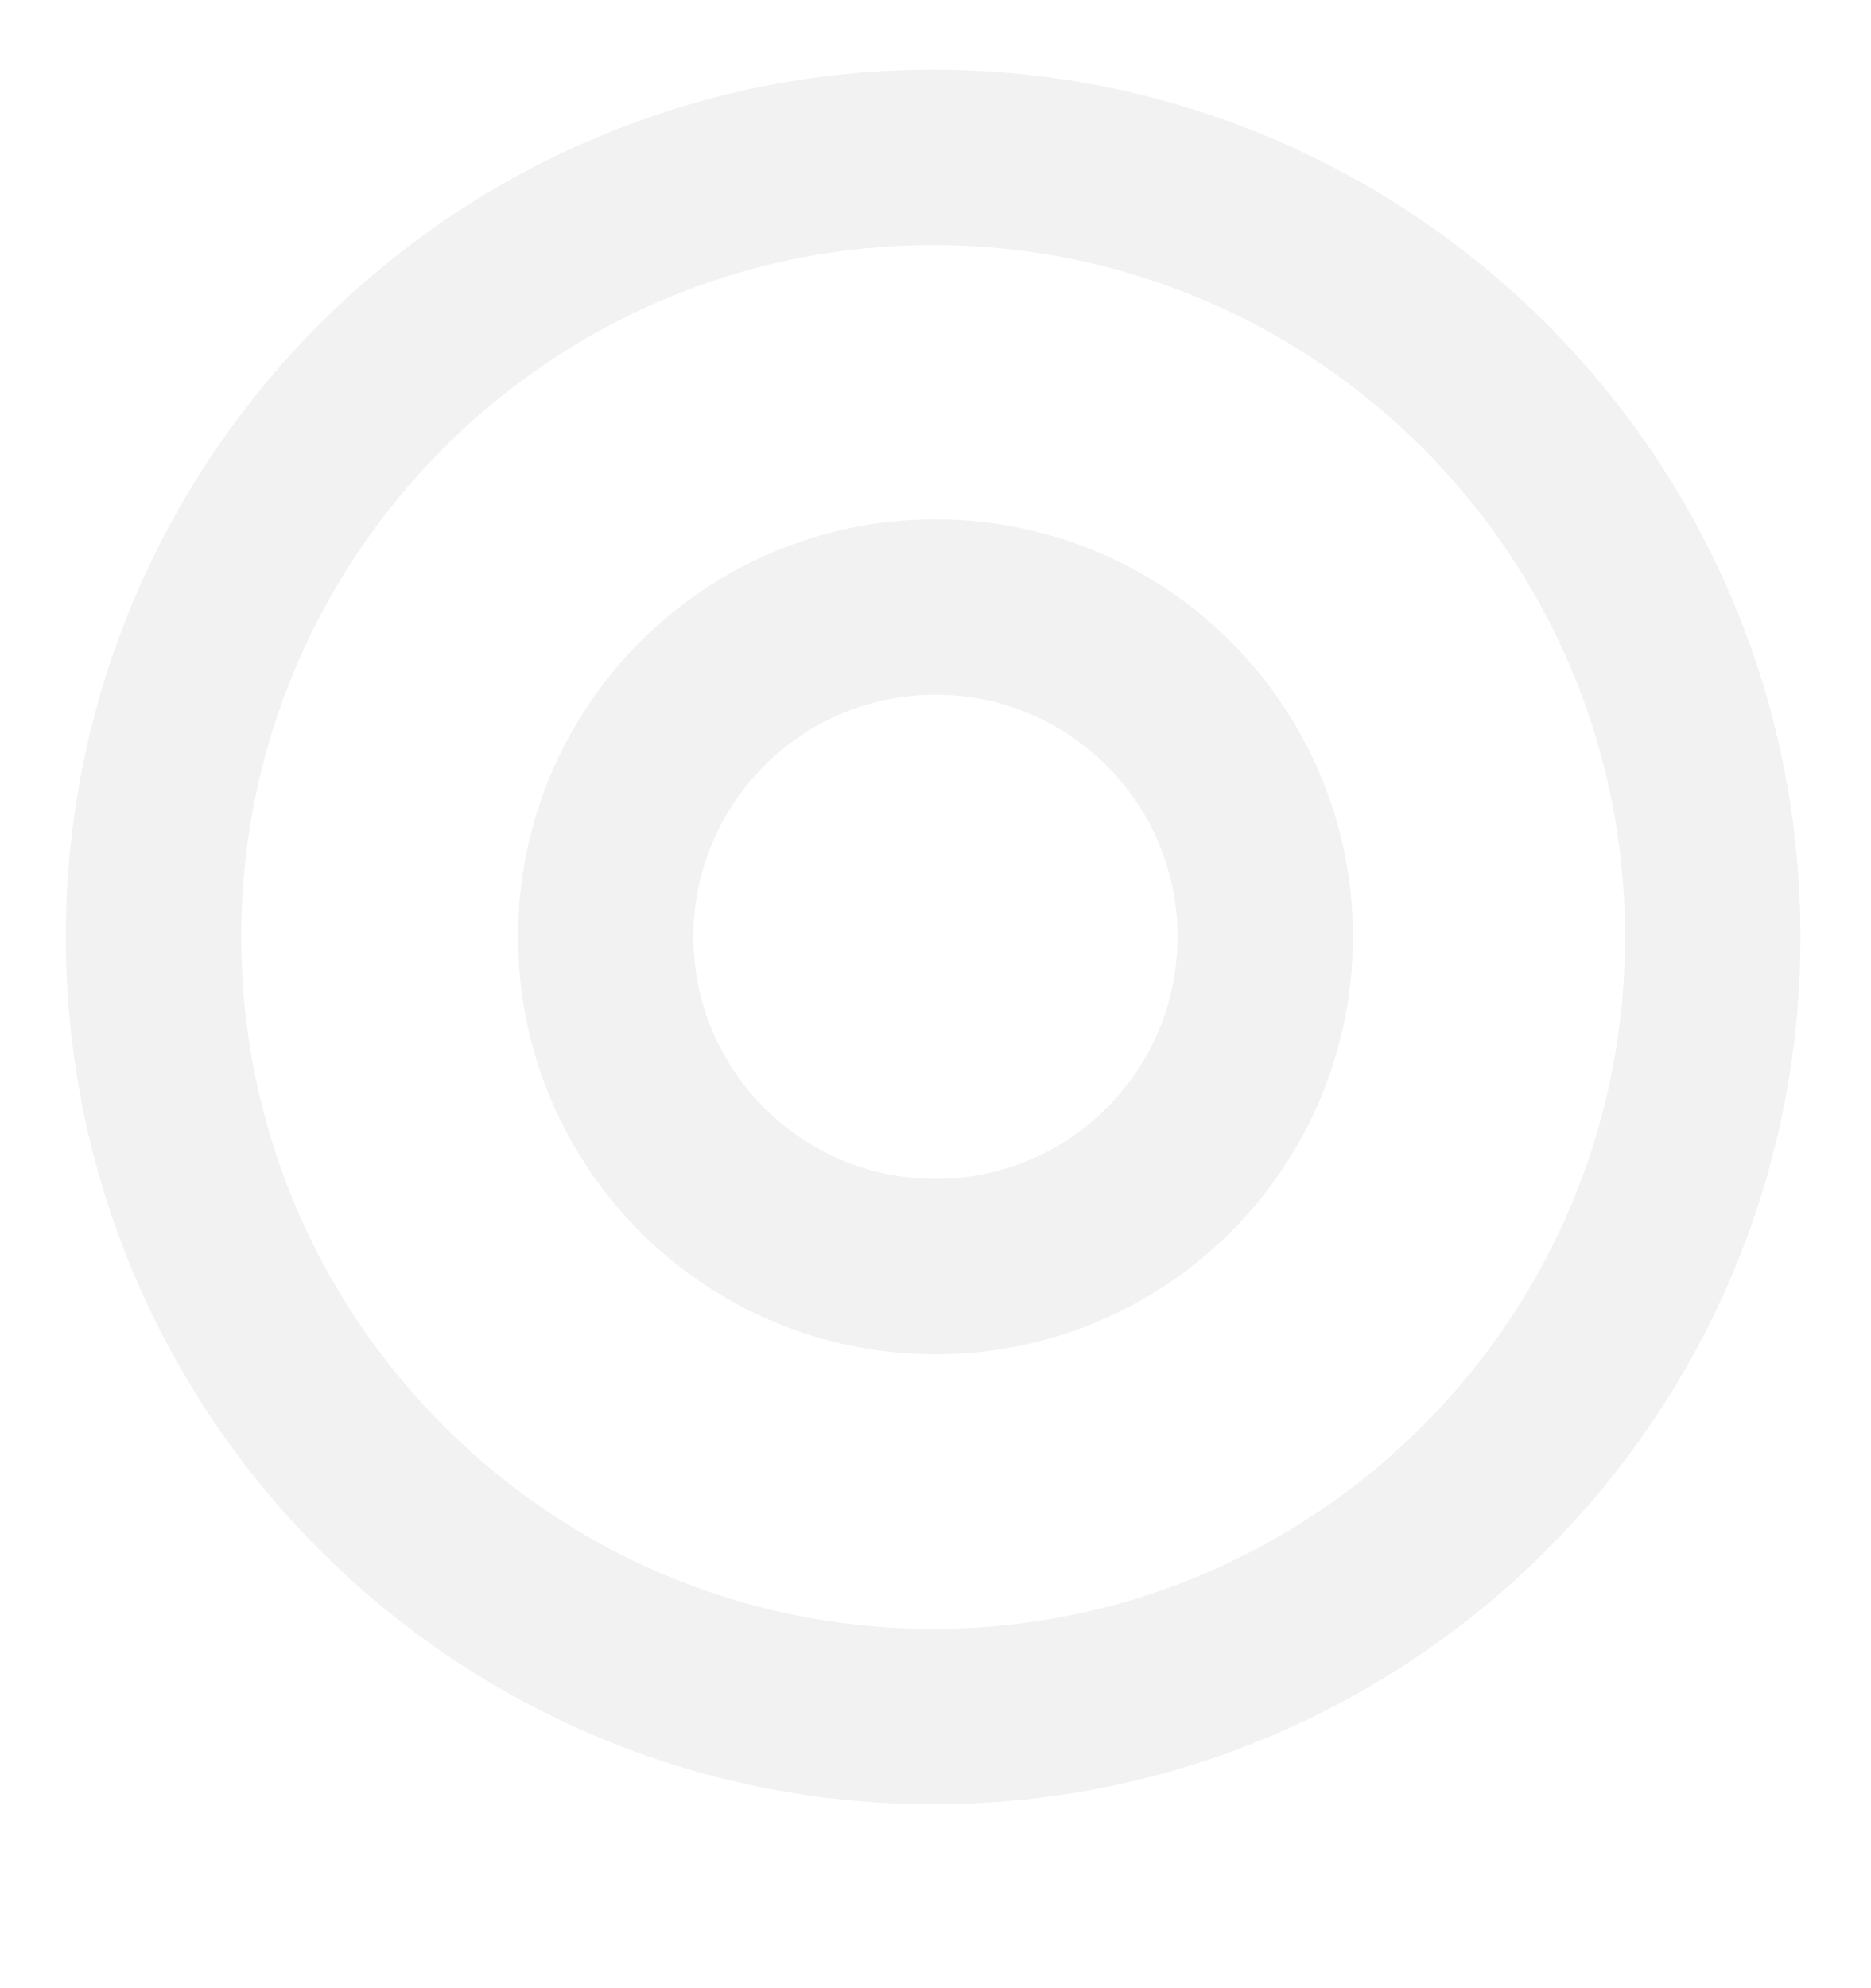
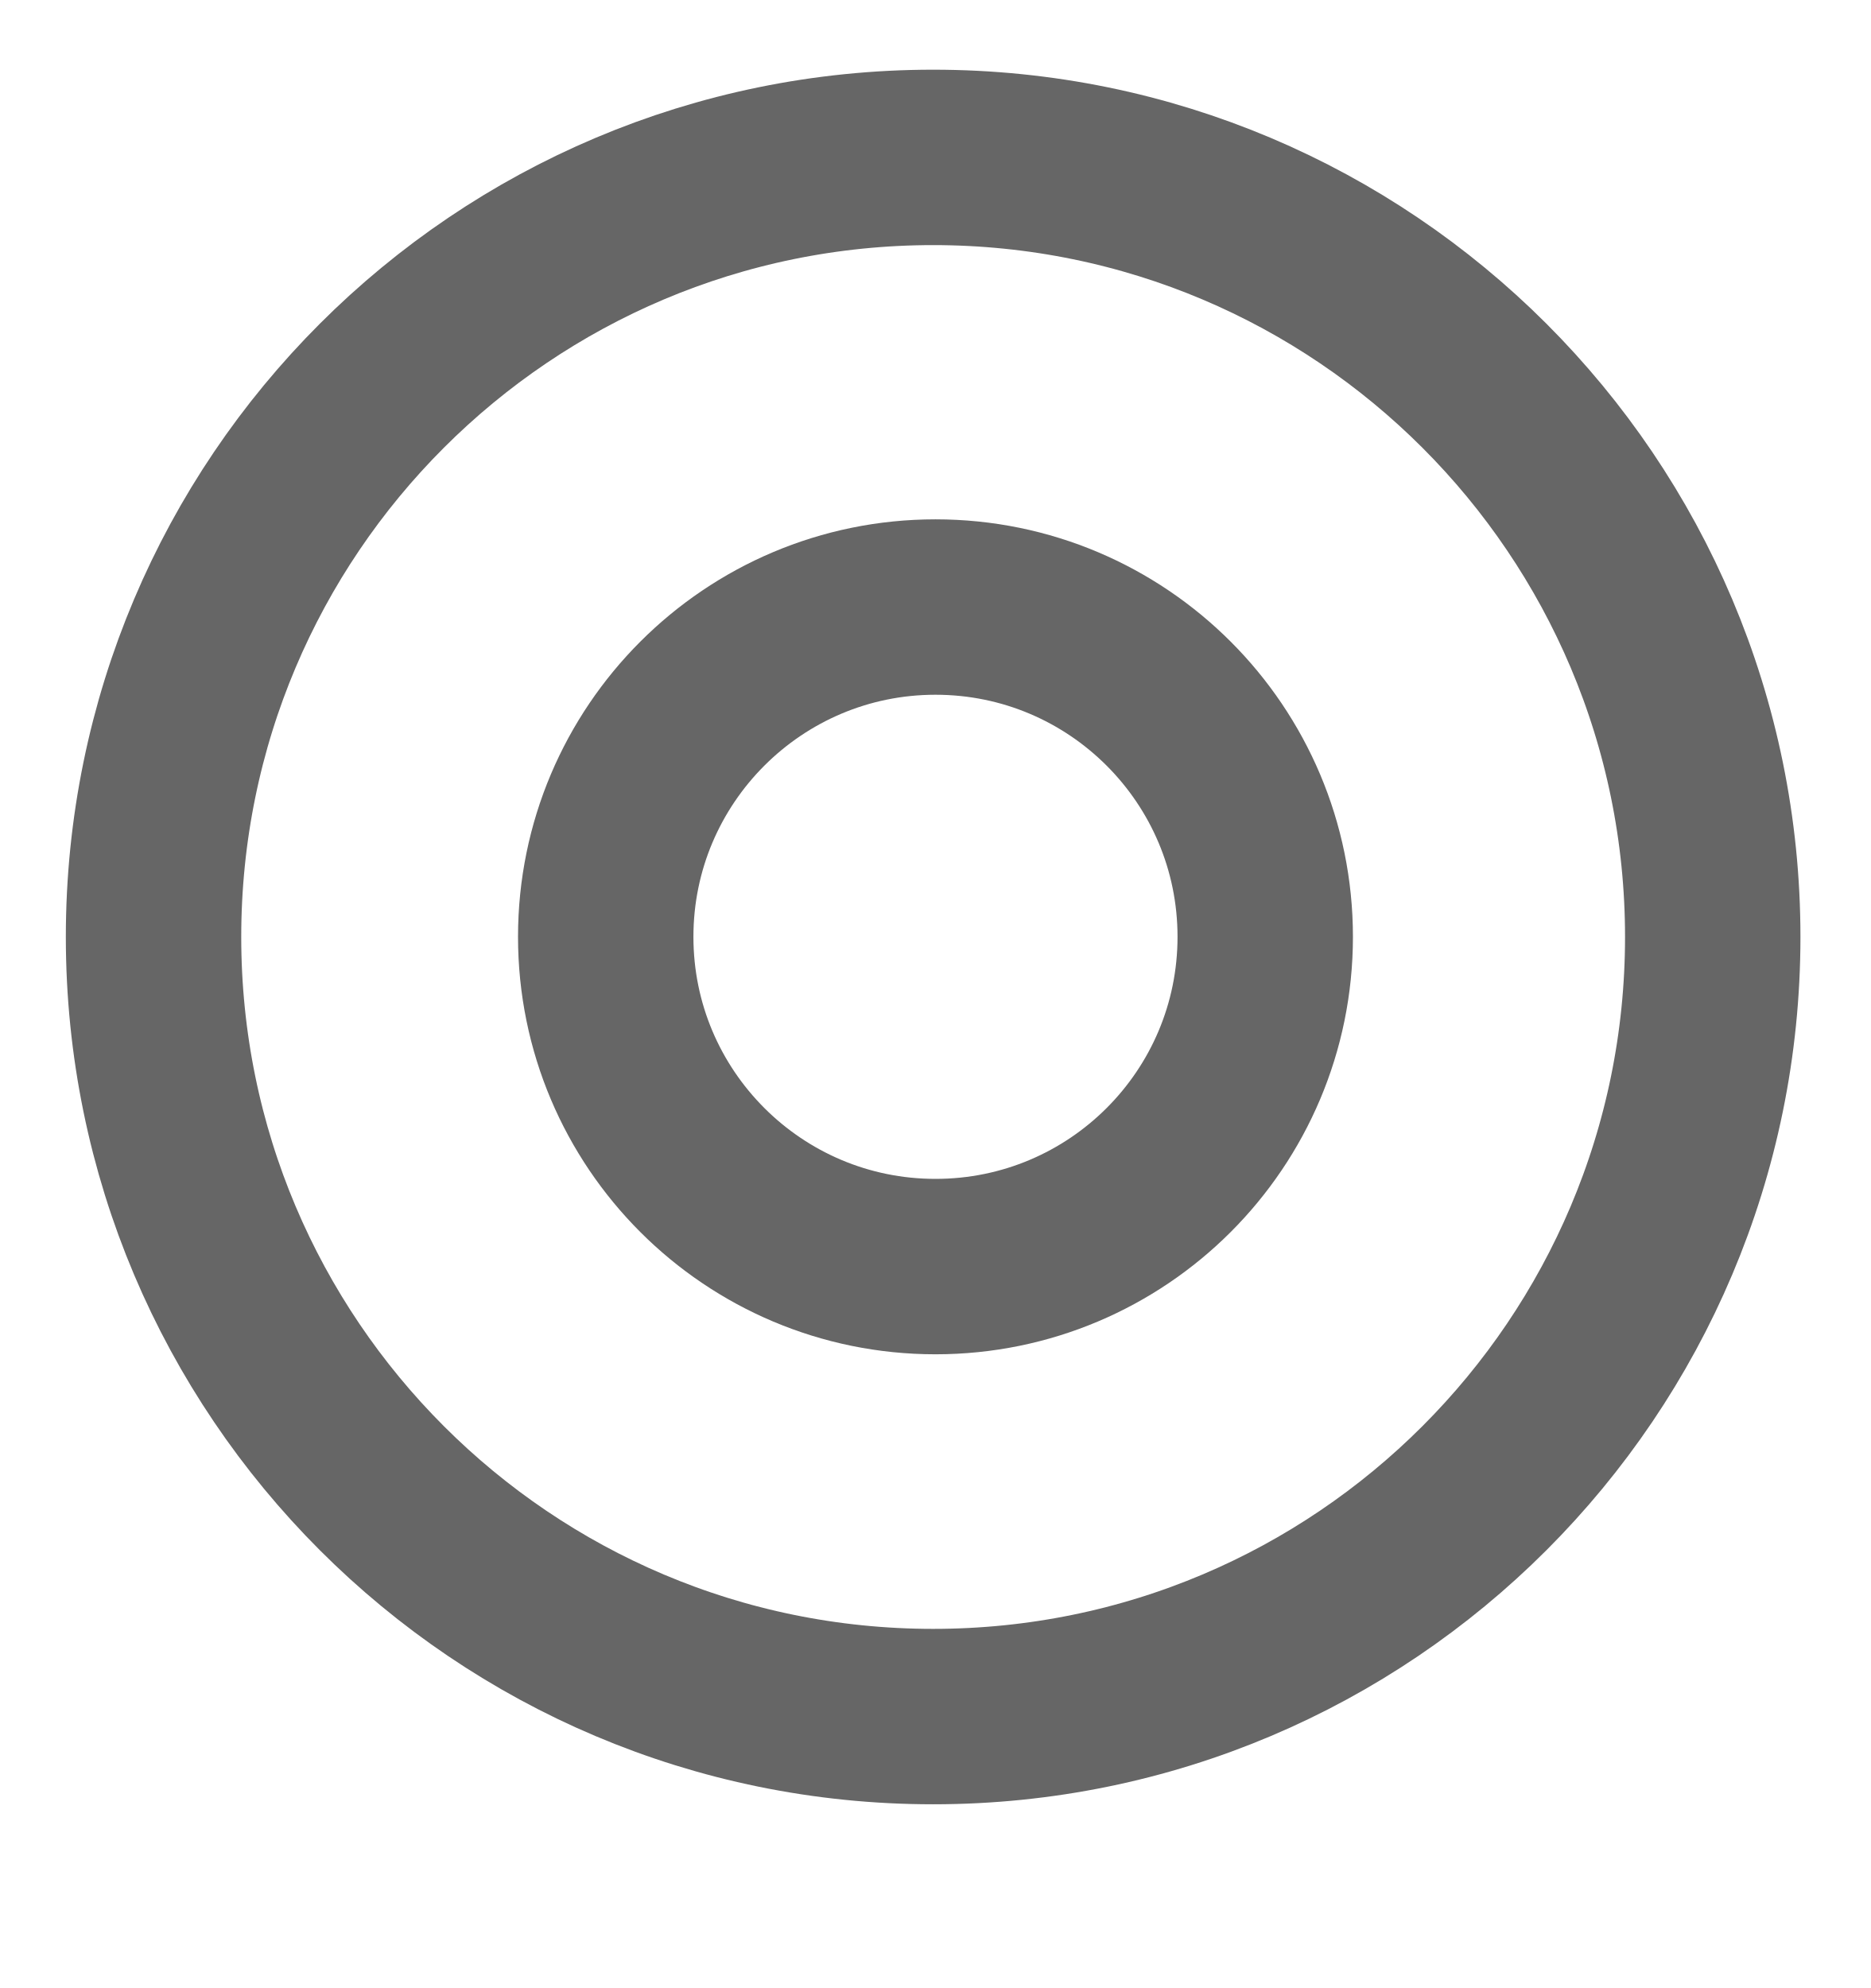
<svg xmlns="http://www.w3.org/2000/svg" width="16" height="17" viewBox="0 0 16 17" fill="none">
-   <path d="M7.98 14.679C11.662 14.679 14.647 11.694 14.647 8.012C14.647 4.33 11.662 1.346 7.98 1.346C4.298 1.346 1.313 4.33 1.313 8.012C1.313 11.694 4.298 14.679 7.98 14.679Z" stroke="#F2F2F2" stroke-width="1.5" stroke-linecap="round" stroke-linejoin="round" />
-   <path d="M8 10.831C9.558 10.831 10.82 9.569 10.82 8.011C10.82 6.454 9.558 5.191 8 5.191C6.443 5.191 5.18 6.454 5.18 8.011C5.18 9.569 6.443 10.831 8 10.831Z" stroke="#F2F2F2" stroke-width="1.5" stroke-miterlimit="10" stroke-linecap="round" stroke-linejoin="round" />
+   <path d="M7.98 14.679C11.662 14.679 14.647 11.694 14.647 8.012C14.647 4.33 11.662 1.346 7.98 1.346C4.298 1.346 1.313 4.33 1.313 8.012C1.313 11.694 4.298 14.679 7.98 14.679Z" stroke="#666" stroke-width="1.5" stroke-linecap="round" stroke-linejoin="round" />
+   <path d="M8 10.831C9.558 10.831 10.82 9.569 10.82 8.011C10.82 6.454 9.558 5.191 8 5.191C6.443 5.191 5.18 6.454 5.18 8.011C5.18 9.569 6.443 10.831 8 10.831Z" stroke="#666" stroke-width="1.5" stroke-miterlimit="10" stroke-linecap="round" stroke-linejoin="round" />
</svg>
